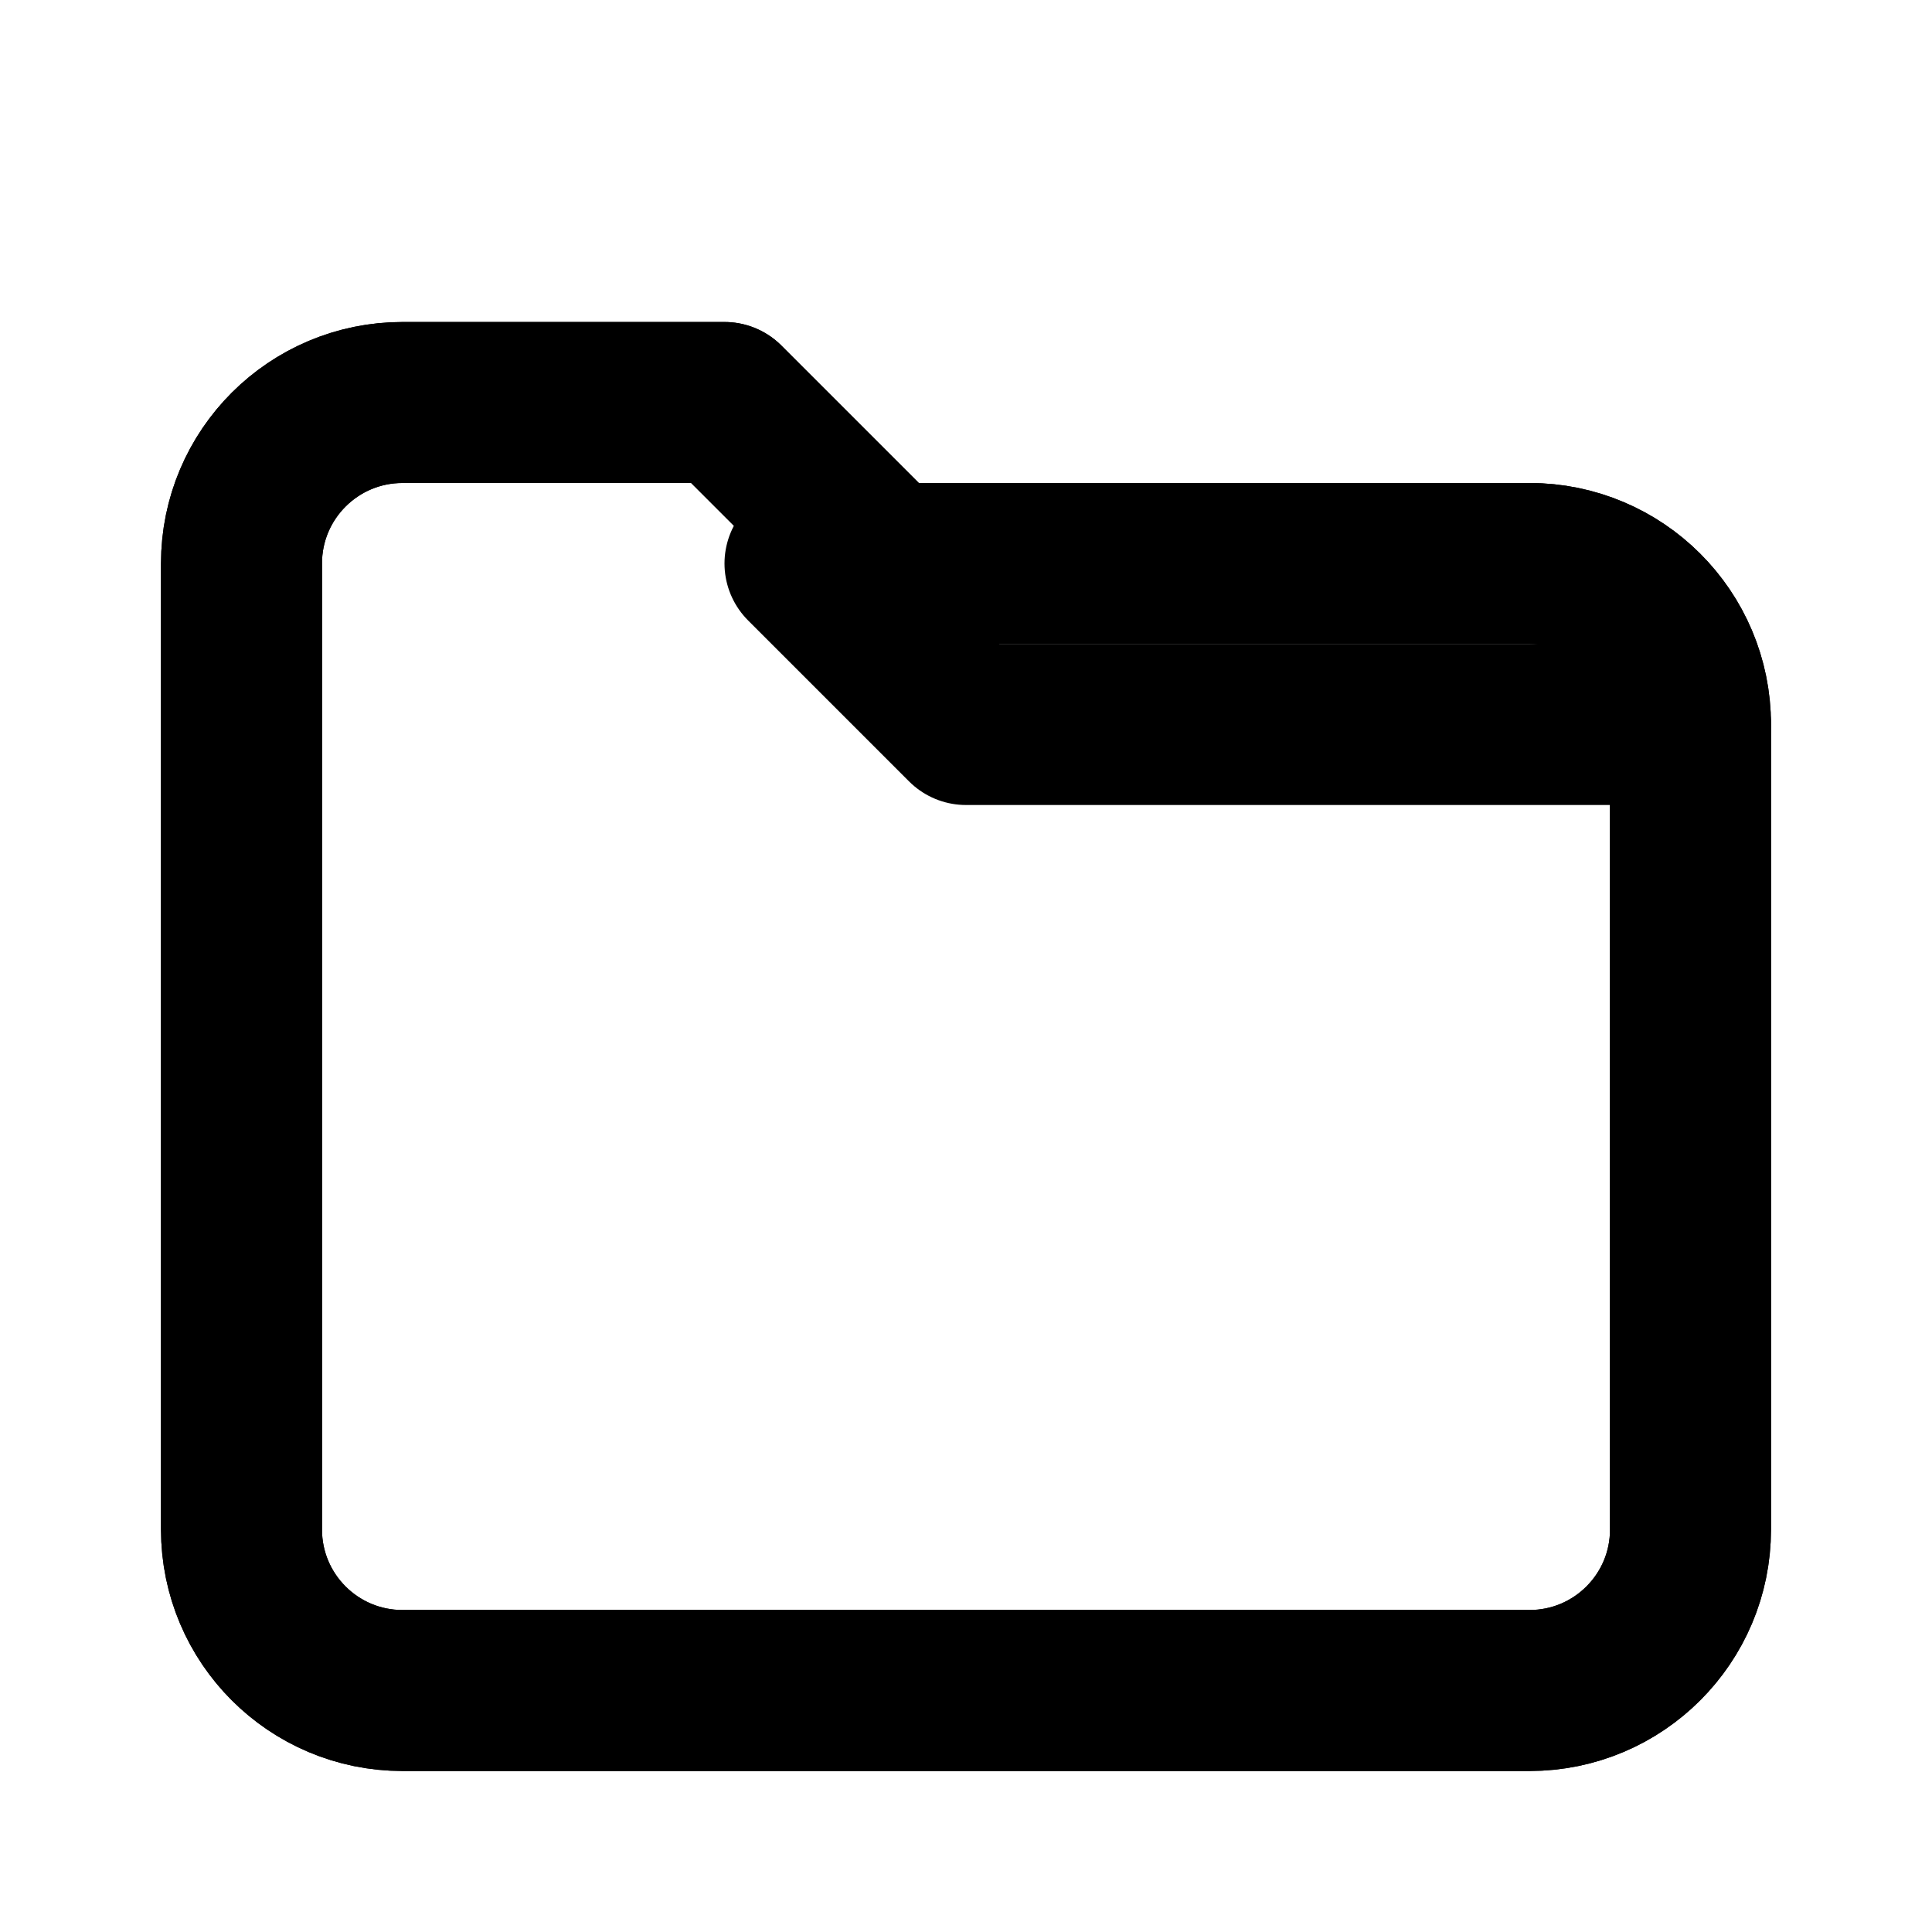
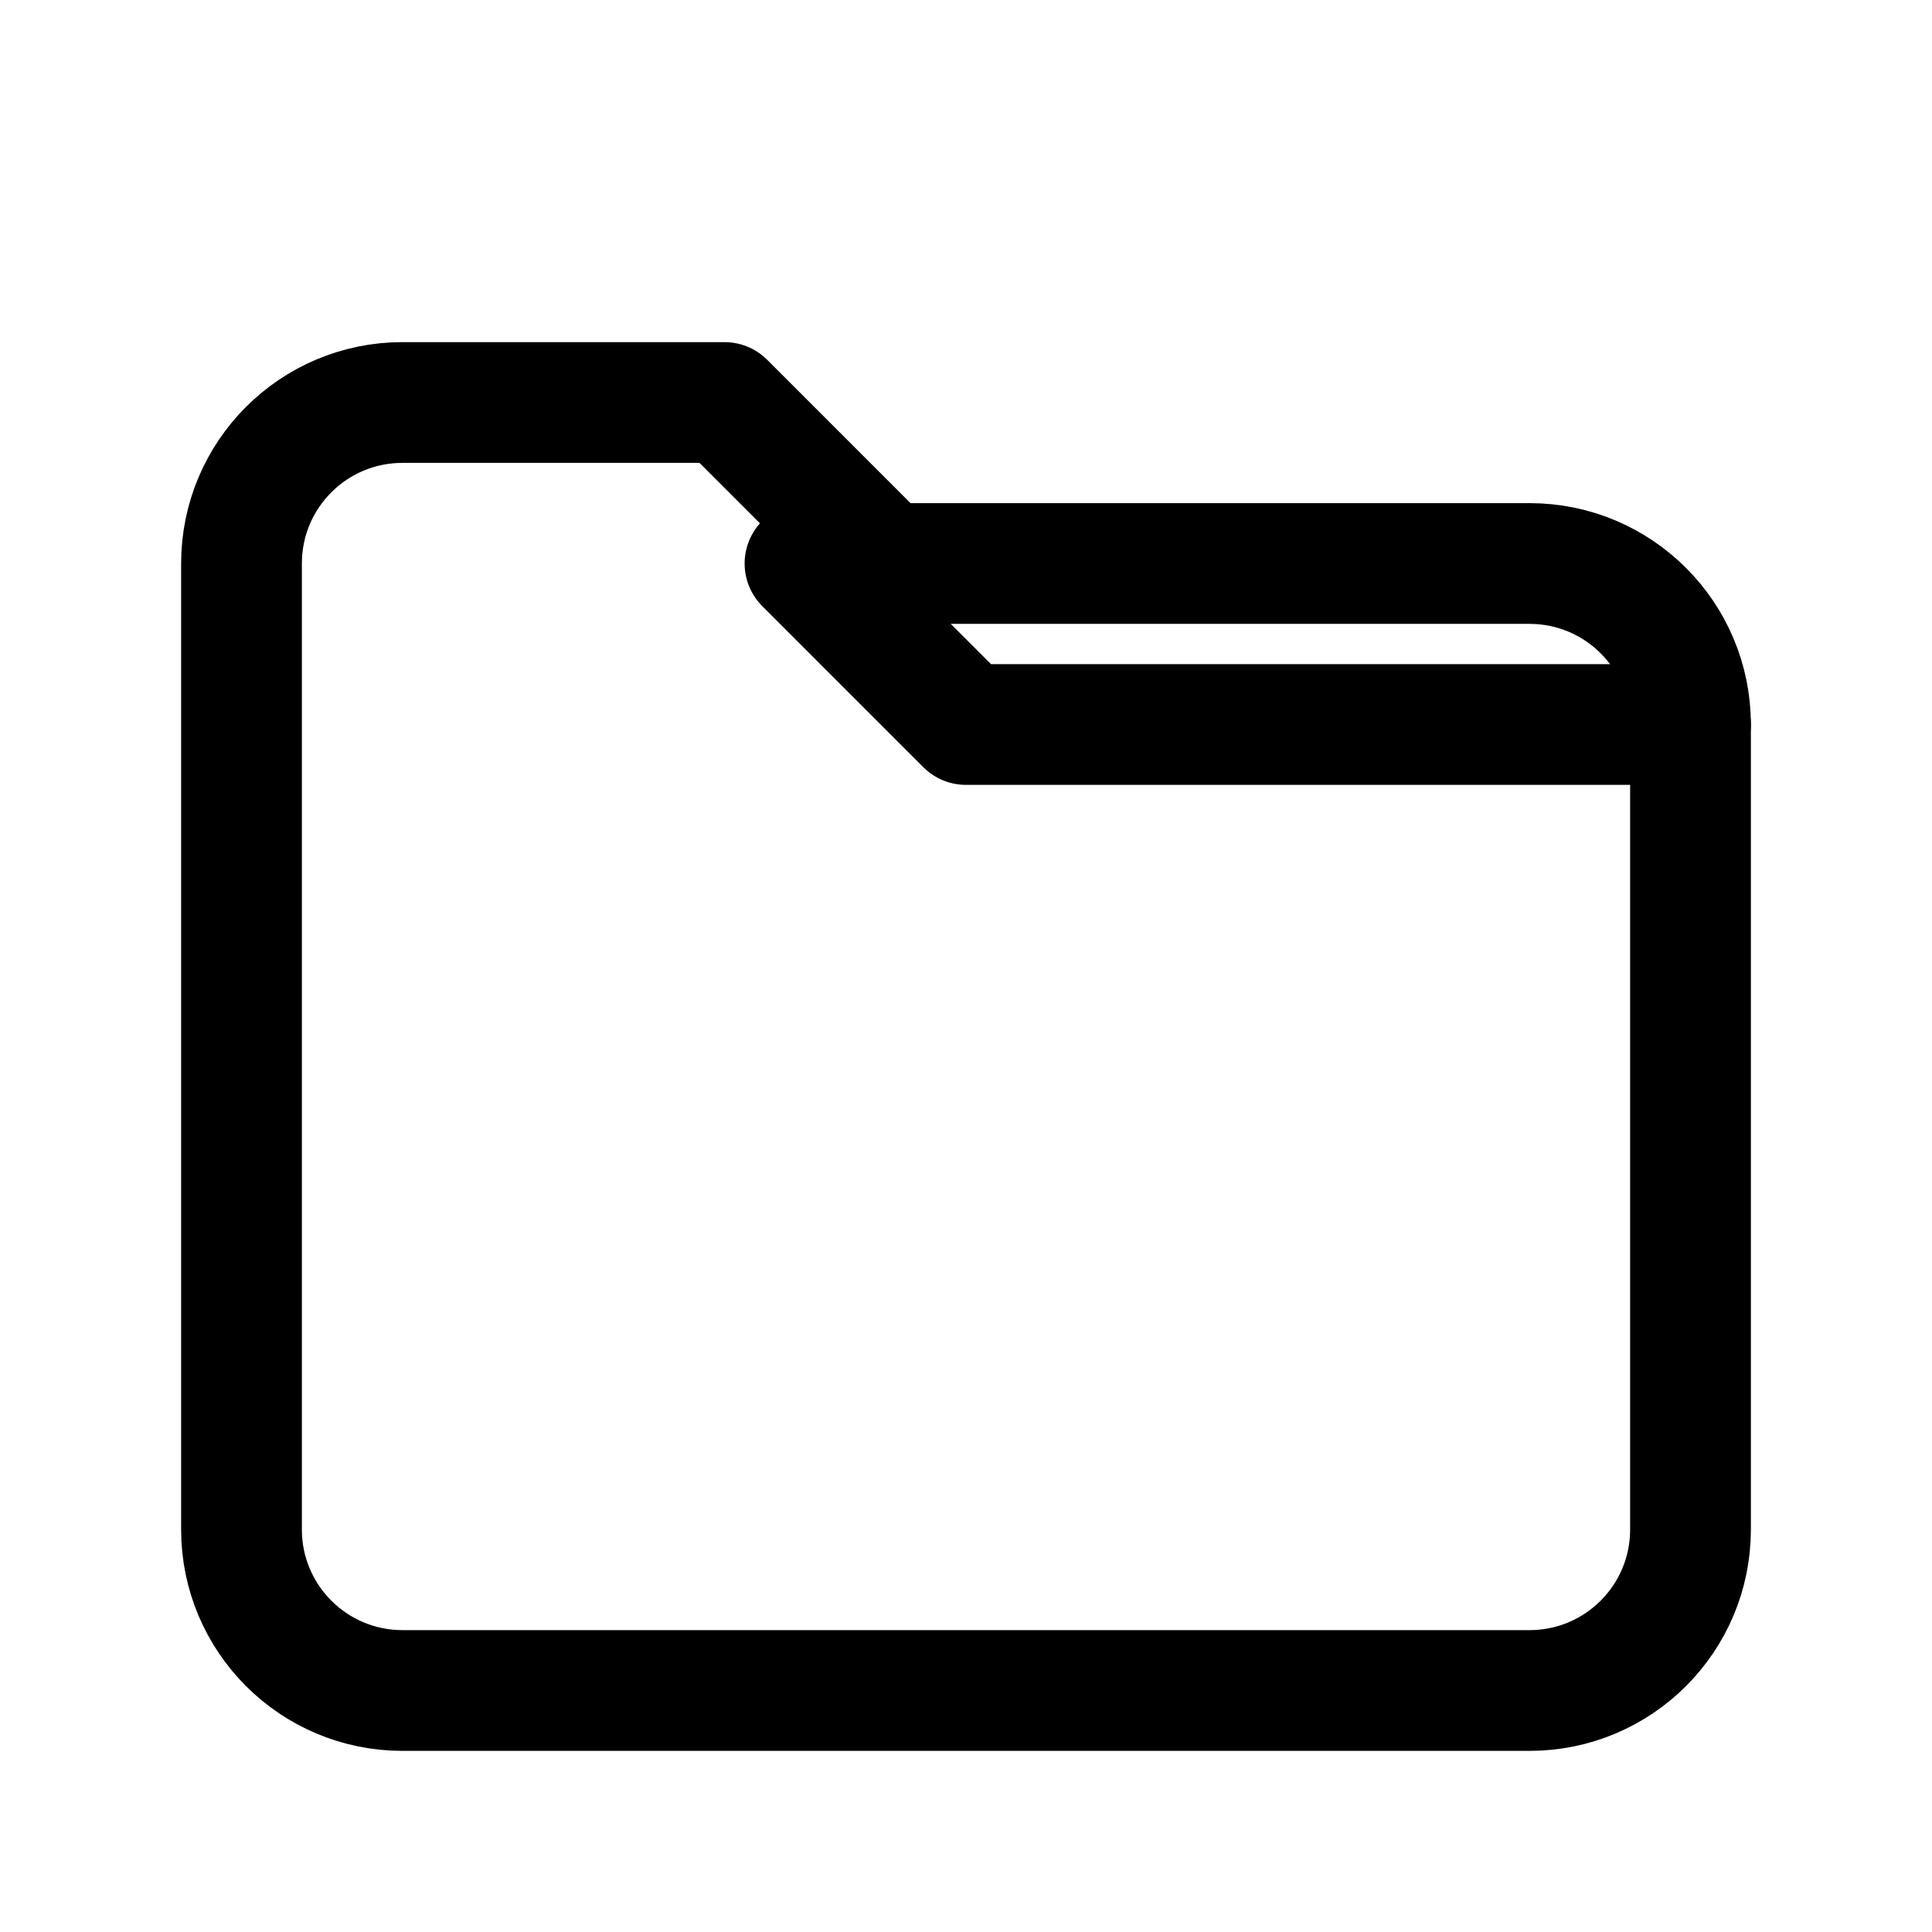
<svg xmlns="http://www.w3.org/2000/svg" width="24" height="24" viewBox="0 0 24 24" fill="none">
-   <path d="M3 7V19C3 20.105 3.895 21 5 21H19C20.105 21 21 20.105 21 19V9C21 7.895 20.105 7 19 7H11L9 5H5C3.895 5 3 5.895 3 7Z" stroke="currentColor" stroke-width="2" stroke-linecap="round" stroke-linejoin="round" />
-   <path d="M3 7V19C3 20.105 3.895 21 5 21H19C20.105 21 21 20.105 21 19V9C21 7.895 20.105 7 19 7H11L9 5H5C3.895 5 3 5.895 3 7Z" stroke="currentColor" stroke-width="2" stroke-linecap="round" stroke-linejoin="round" />
-   <path d="M21 9L12 9L10 7" stroke="currentColor" stroke-width="2" stroke-linecap="round" stroke-linejoin="round" />
+   <path d="M3 7V19C3 20.105 3.895 21 5 21H19C20.105 21 21 20.105 21 19V9C21 7.895 20.105 7 19 7H11L9 5H5C3.895 5 3 5.895 3 7Z" stroke="currentColor" stroke-width="1.5" stroke-linecap="round" stroke-linejoin="round" fill="none" />
+   <path d="M21 9L12 9L10 7" stroke="currentColor" stroke-width="1.5" stroke-linecap="round" stroke-linejoin="round" fill="none" />
</svg>
